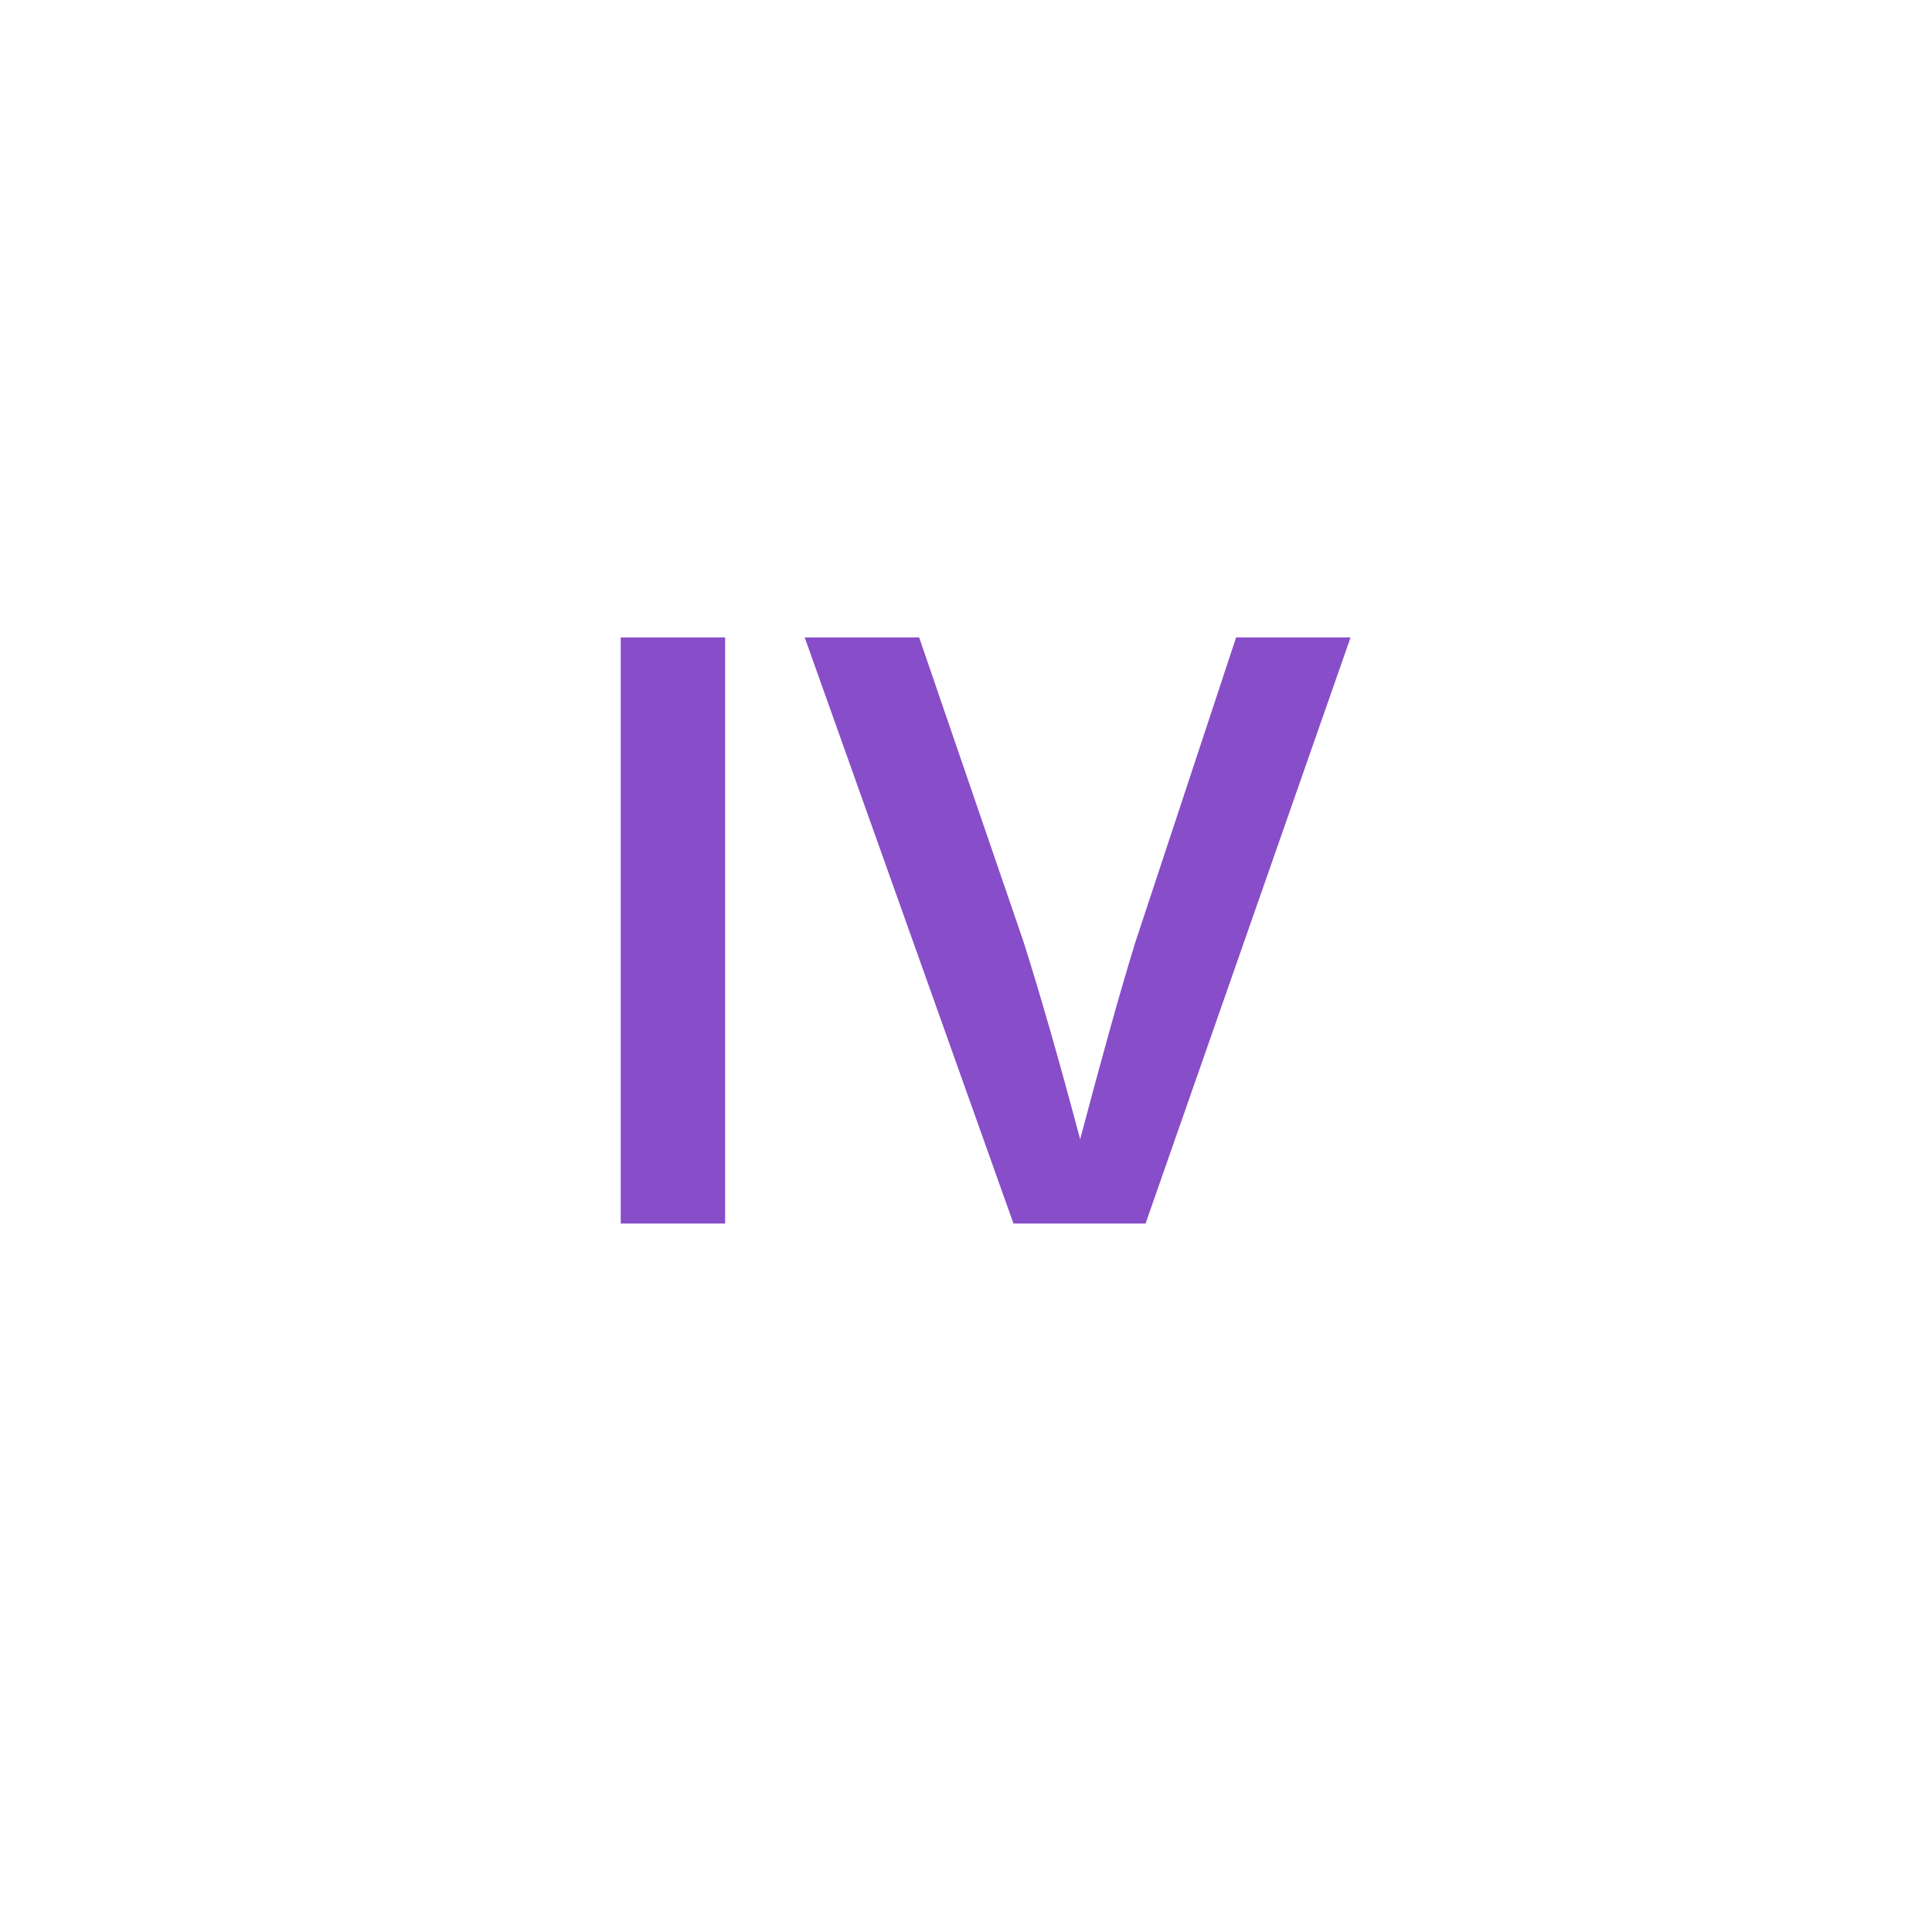
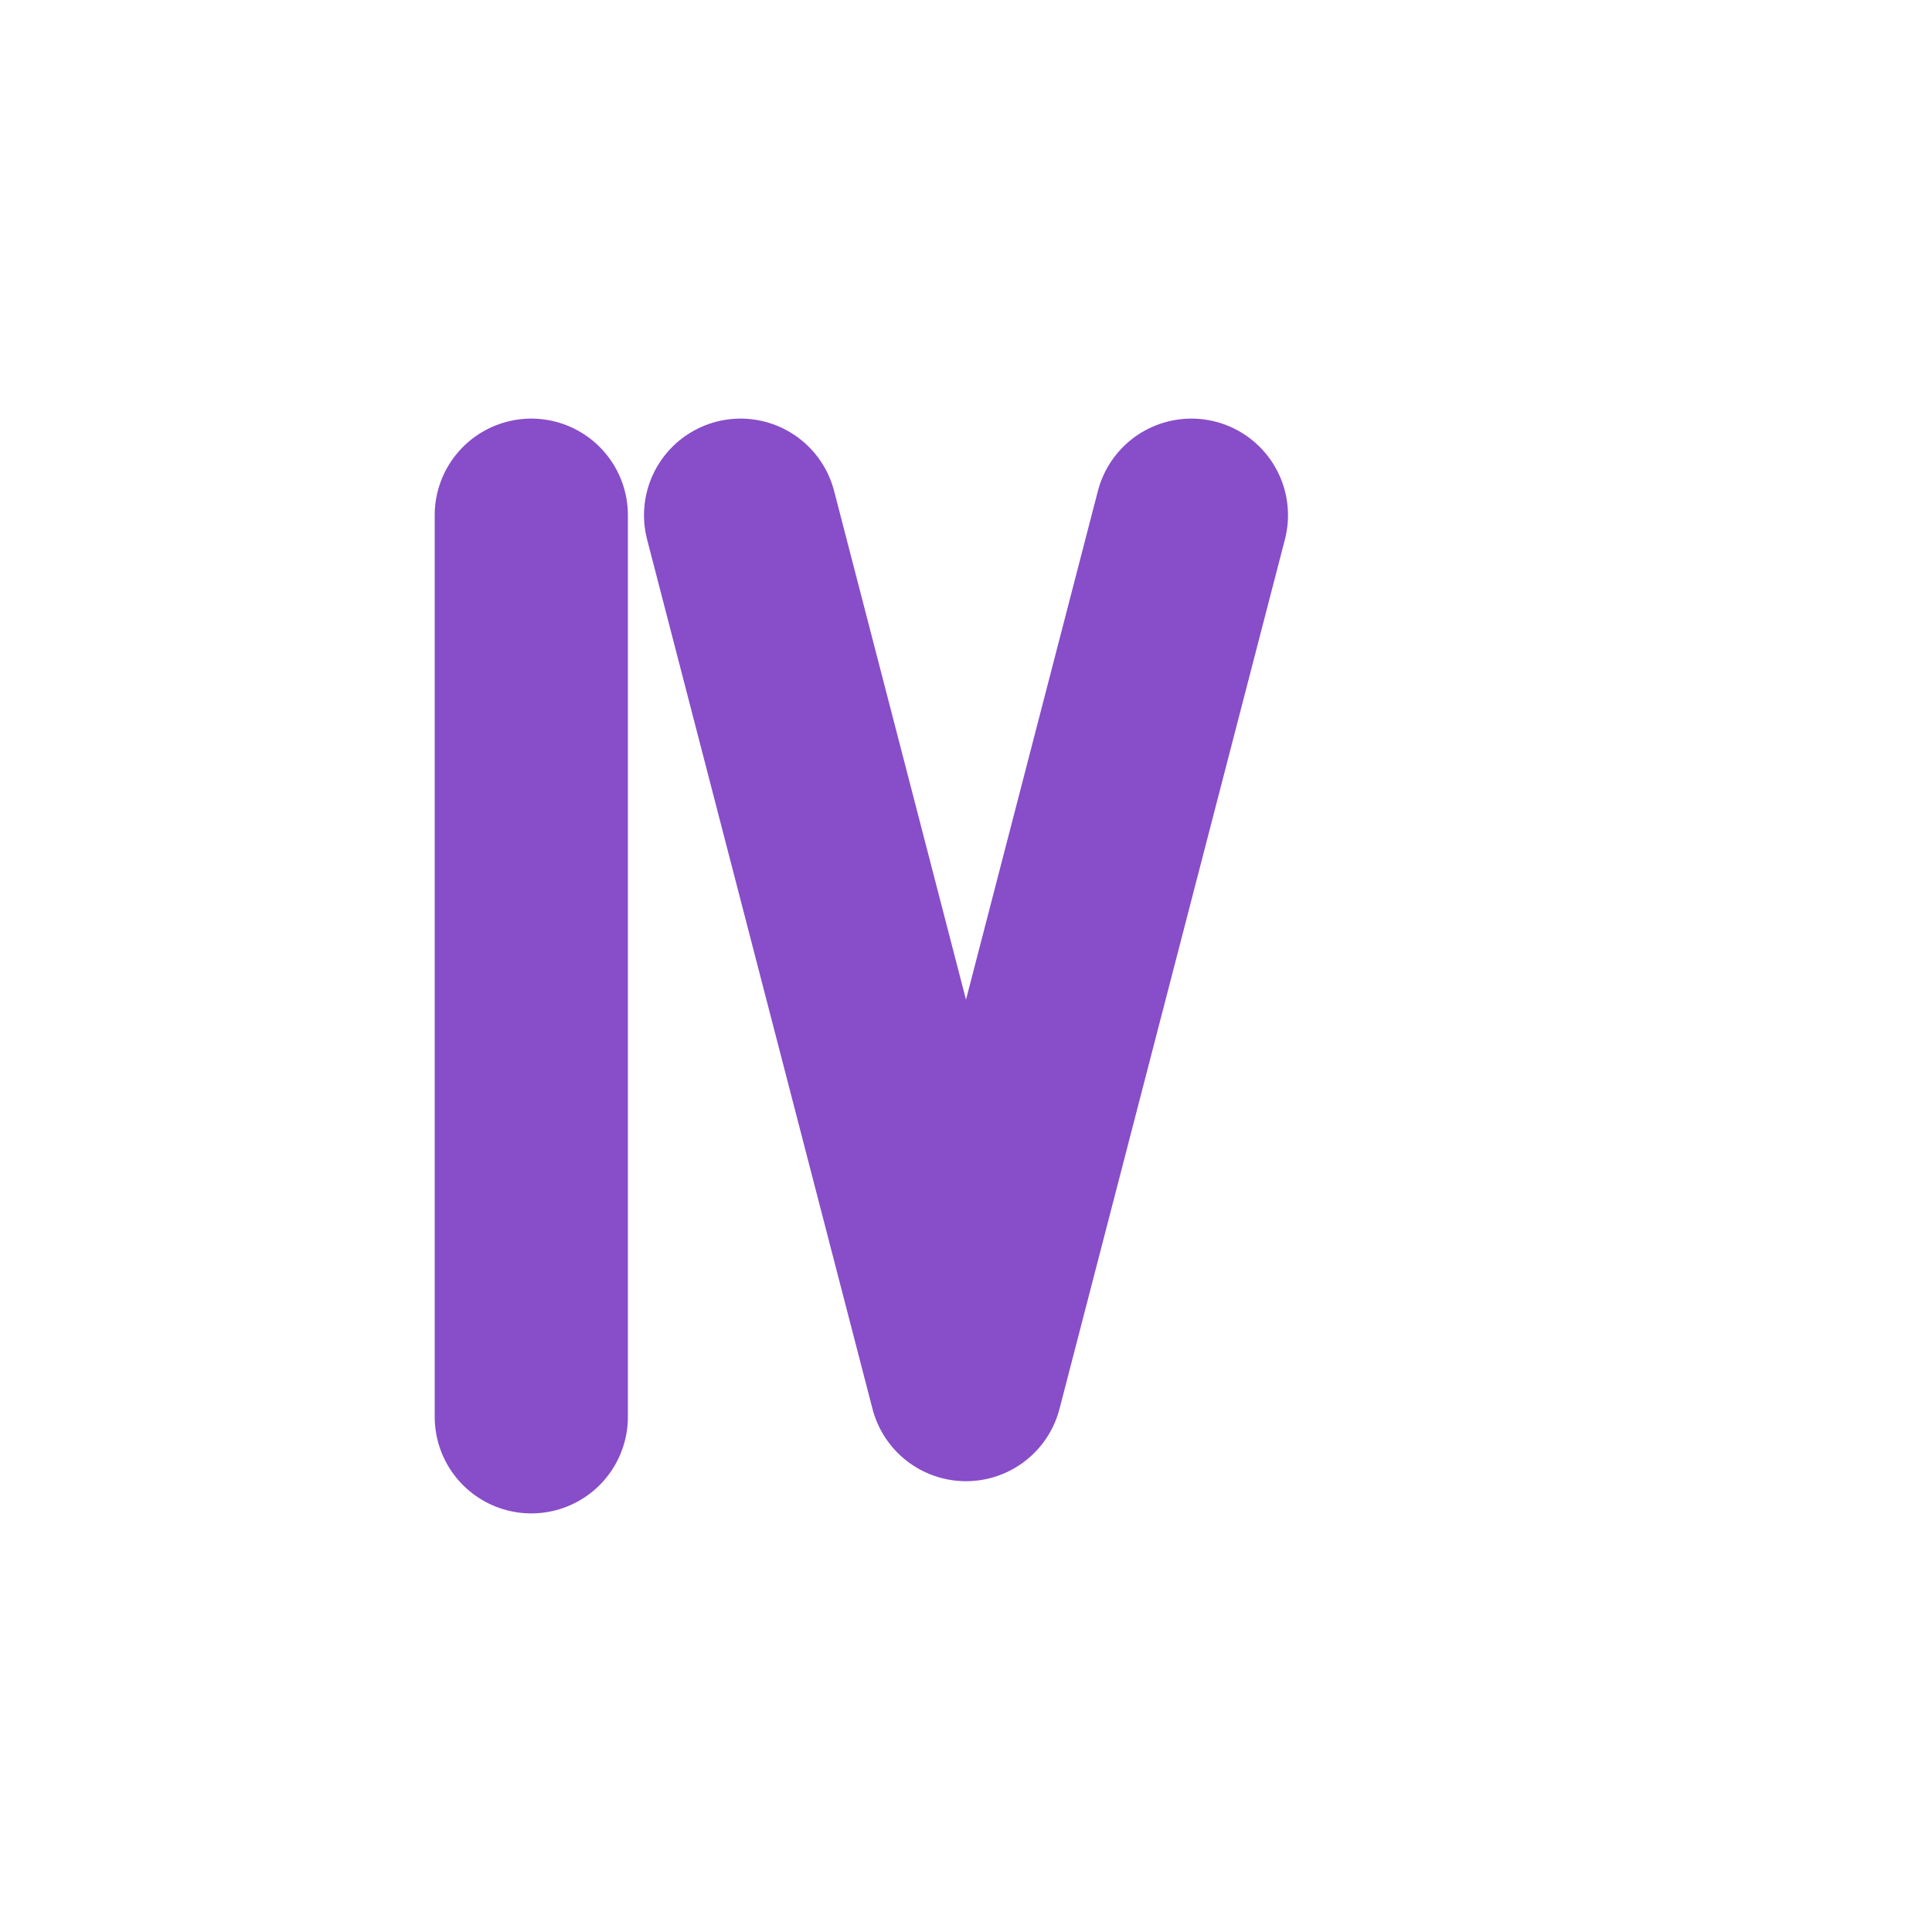
- <svg xmlns="http://www.w3.org/2000/svg" viewBox="0 0 24 24" fill="none" stroke="#884DC9" stroke-width="1.8" stroke-linecap="round" stroke-linejoin="round" aria-hidden="true">
-   <text x="12" y="15.2" text-anchor="middle" font-size="10.0" font-family="Inter, Arial, sans-serif" font-weight="600" fill="#884DC9" stroke="none">IV</text>
+ <svg xmlns="http://www.w3.org/2000/svg" viewBox="0 0 24 24" fill="none" stroke="#884DC9" stroke-width="2.4" stroke-linecap="round" stroke-linejoin="round" aria-hidden="true">
+   <path d="M6.6 6.4v11.2" />
+   <path d="M9.2 6.4 12 17.2 14.8 6.4" />
</svg>
